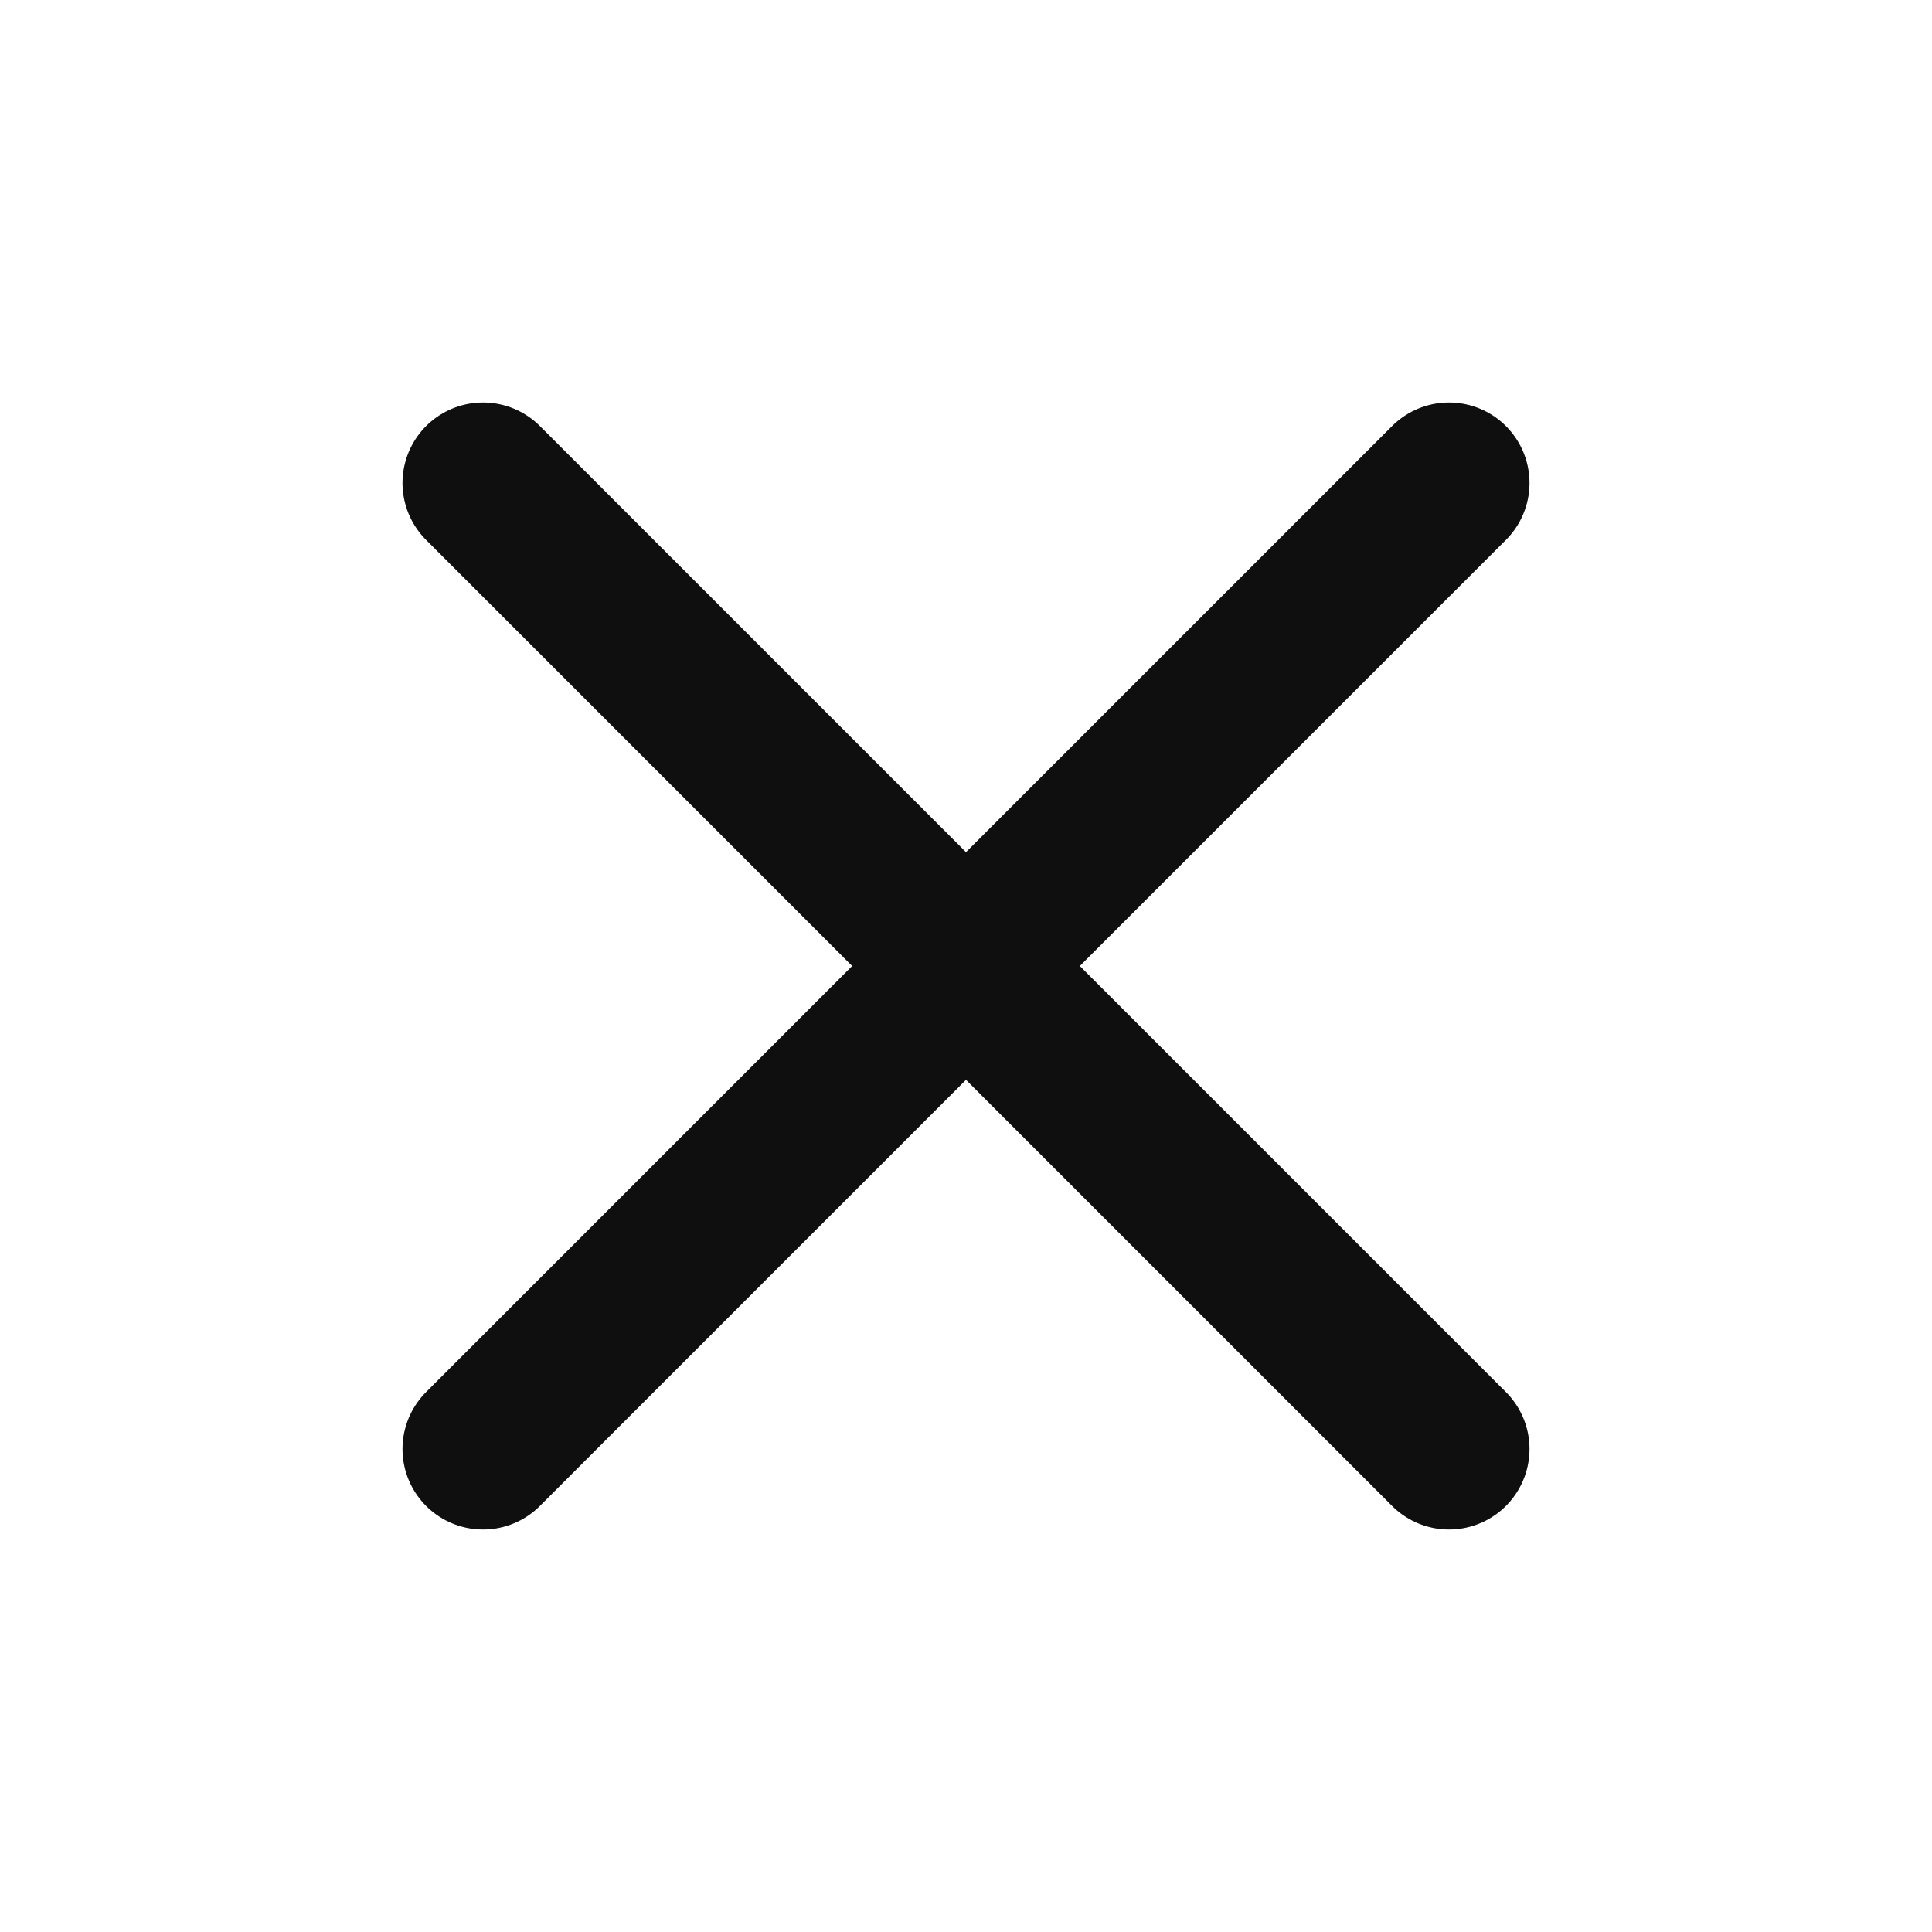
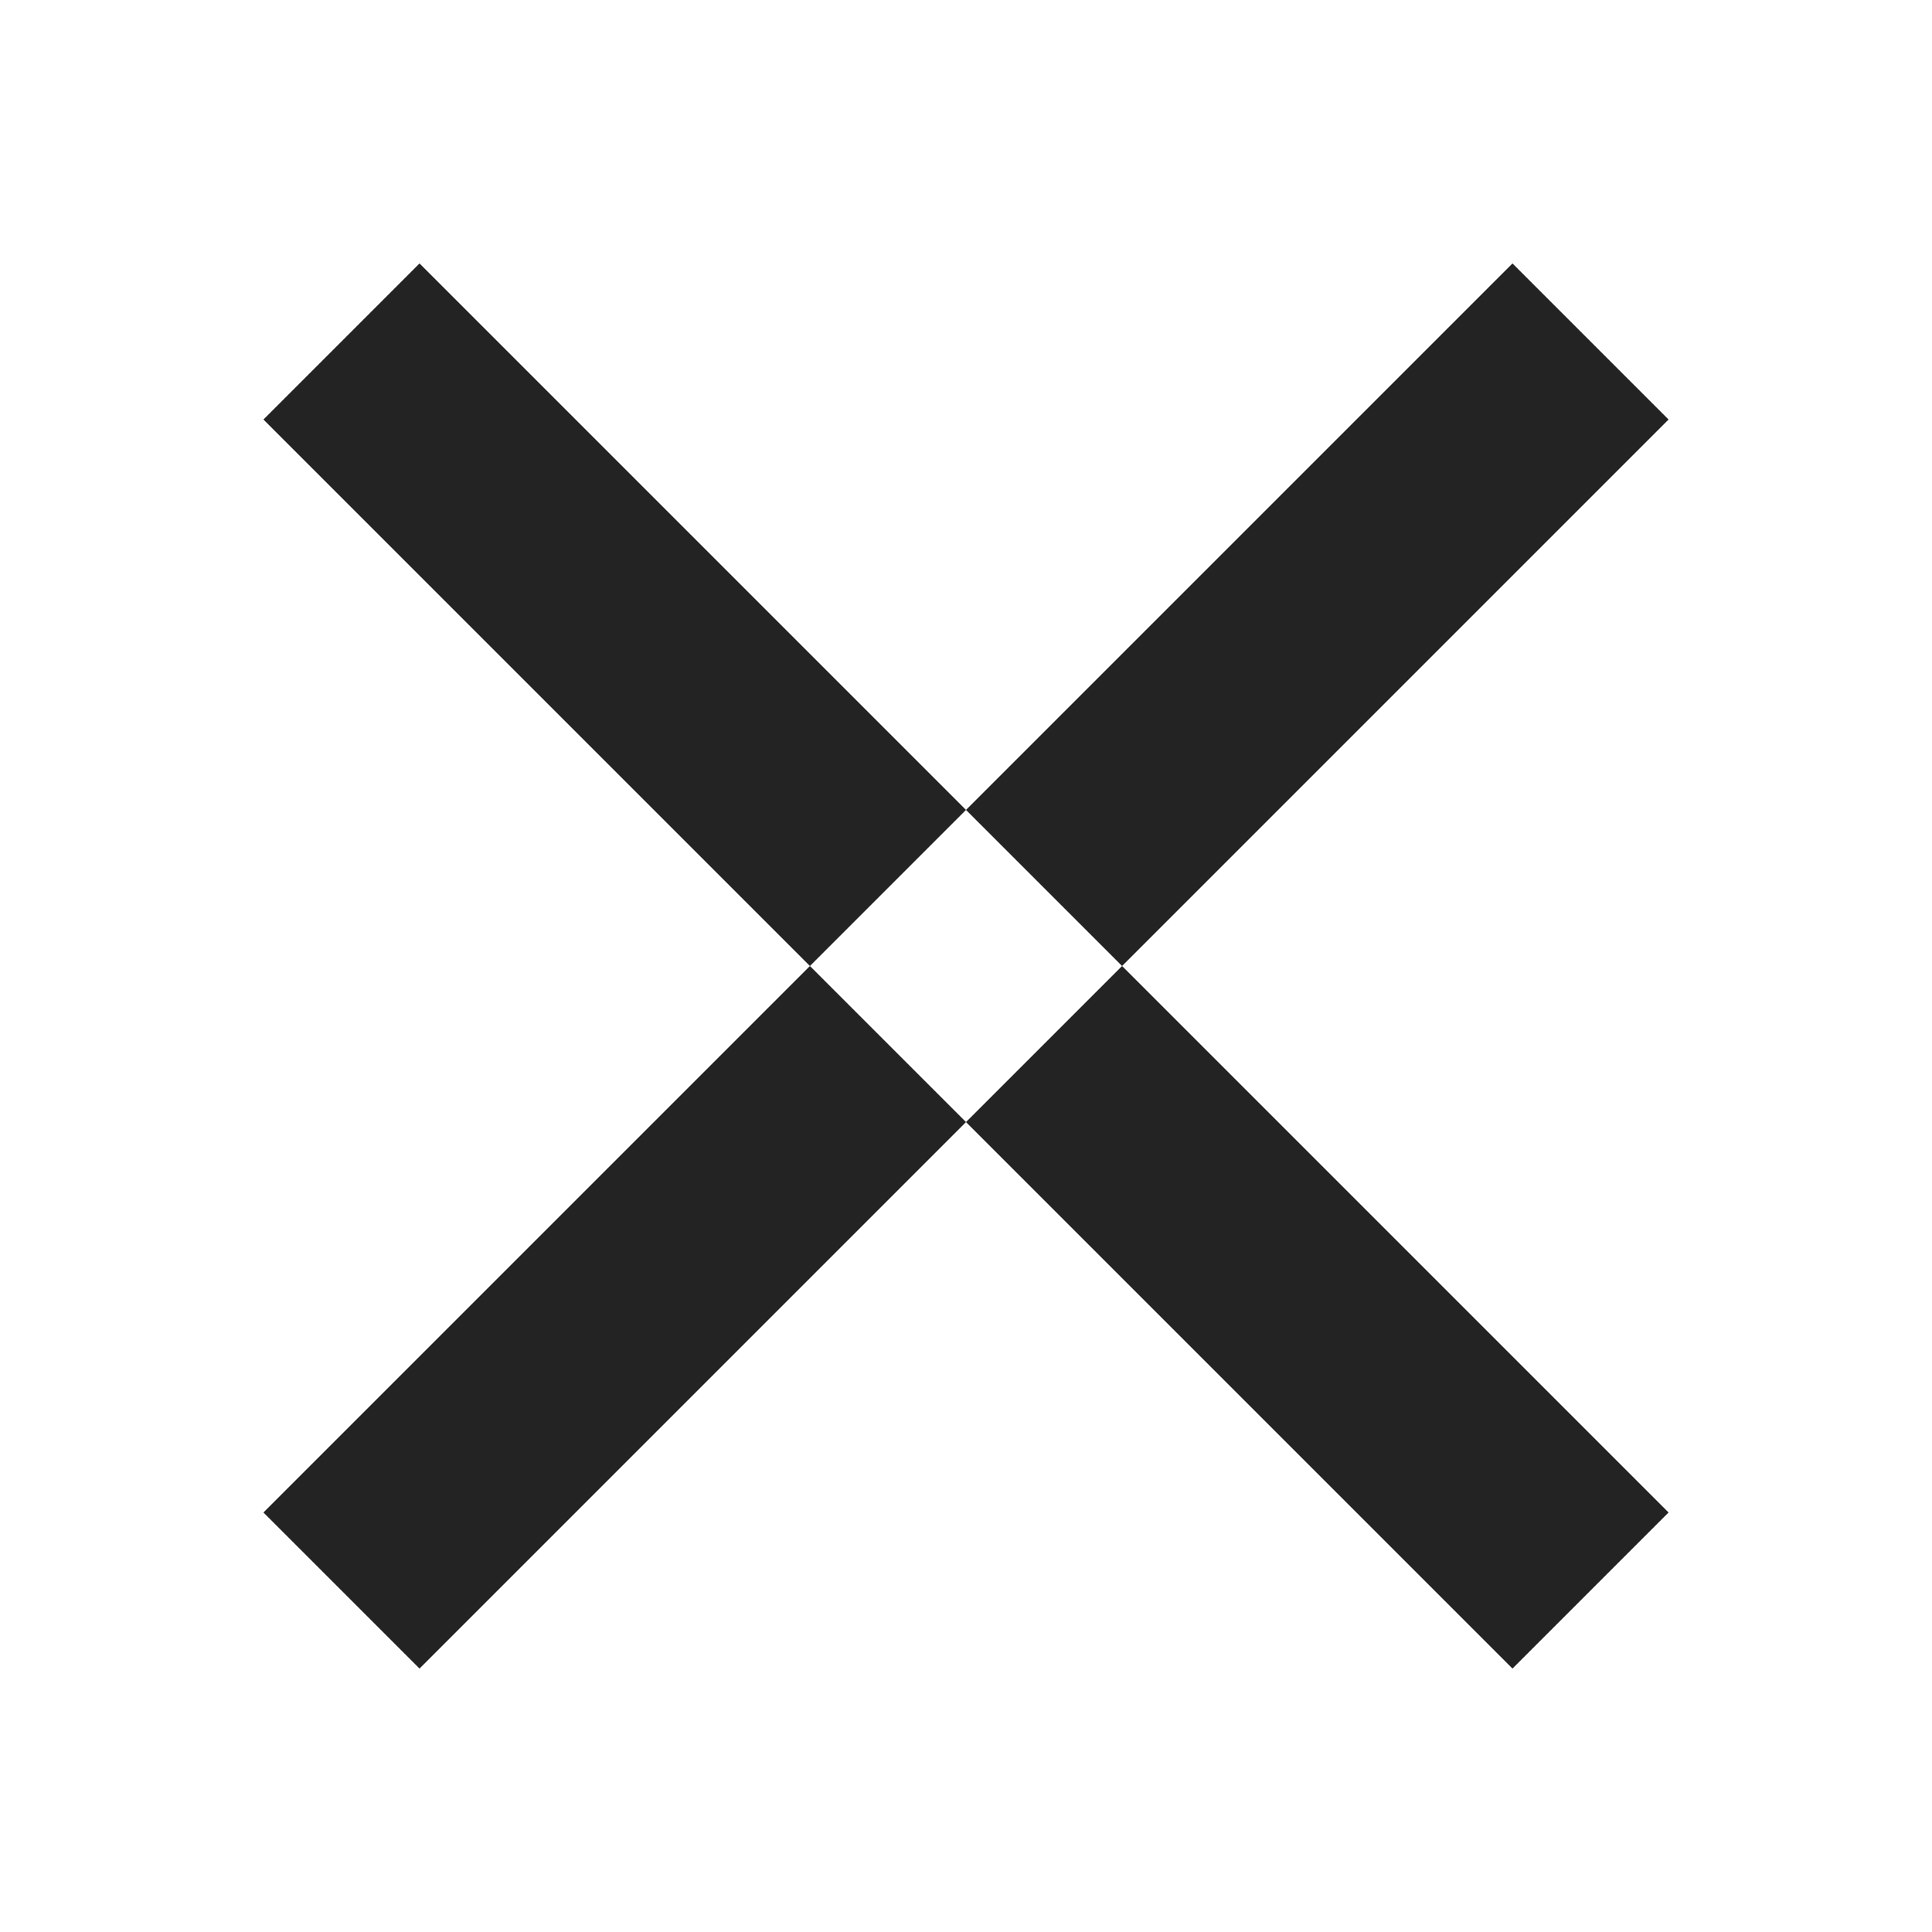
- <svg xmlns="http://www.w3.org/2000/svg" width="24" height="24" viewBox="0 0 24 24" fill="none">
-   <path d="M6 6L18 18" stroke="#0F0F0F" stroke-width="2" stroke-linecap="round" stroke-linejoin="round" />
-   <path d="M18 6L6 18" stroke="#0F0F0F" stroke-width="2" stroke-linecap="round" stroke-linejoin="round" />
+ <svg xmlns="http://www.w3.org/2000/svg" width="14px" height="14px" viewBox="0 0 14 14">
+   <path fill-rule="evenodd" fill="rgba(34,34,34,0.99)" d="M3.04,1.909 C3.04,1.909 1.909,3.04 1.909,3.04 C1.909,3.04 10.96,12.091 10.96,12.091 C10.96,12.091 12.091,10.96 12.091,10.96 C12.091,10.96 3.04,1.909 3.04,1.909 ZM10.96,1.909 C10.96,1.909 12.091,3.04 12.091,3.04 C12.091,3.04 3.04,12.091 3.04,12.091 C3.04,12.091 1.909,10.96 1.909,10.96 C1.909,10.96 10.96,1.909 10.96,1.909 Z" />
</svg>
